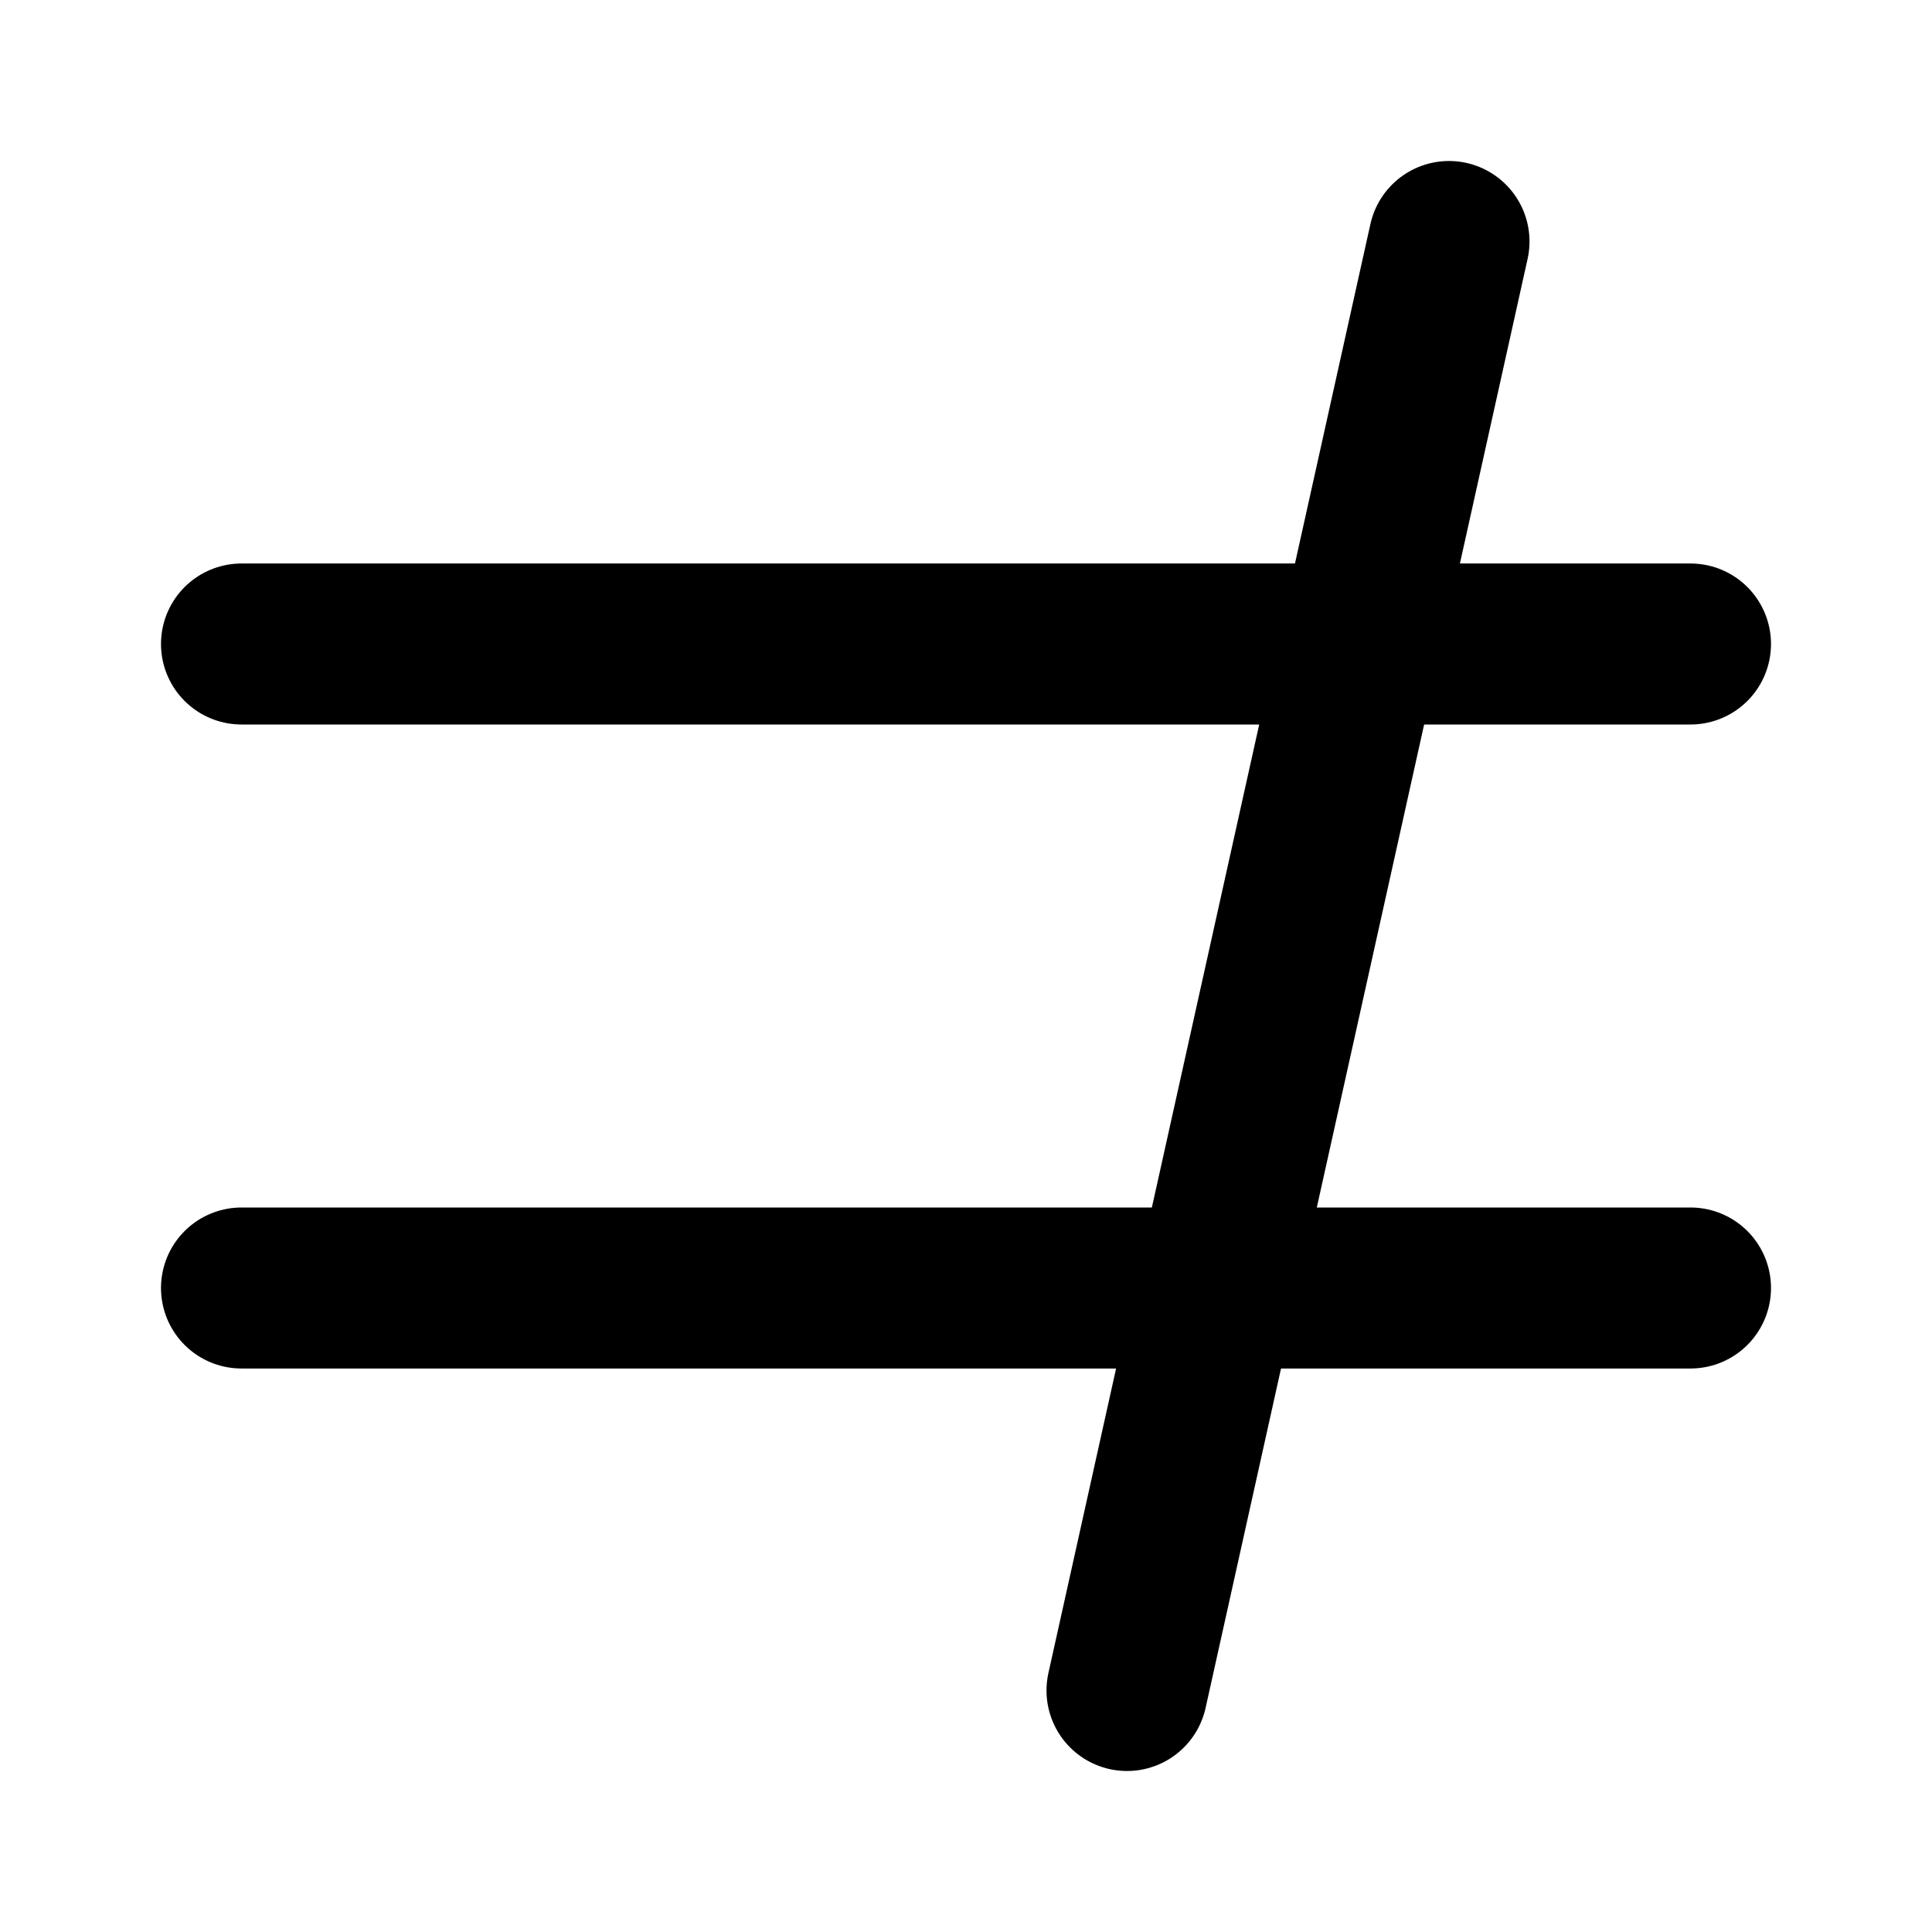
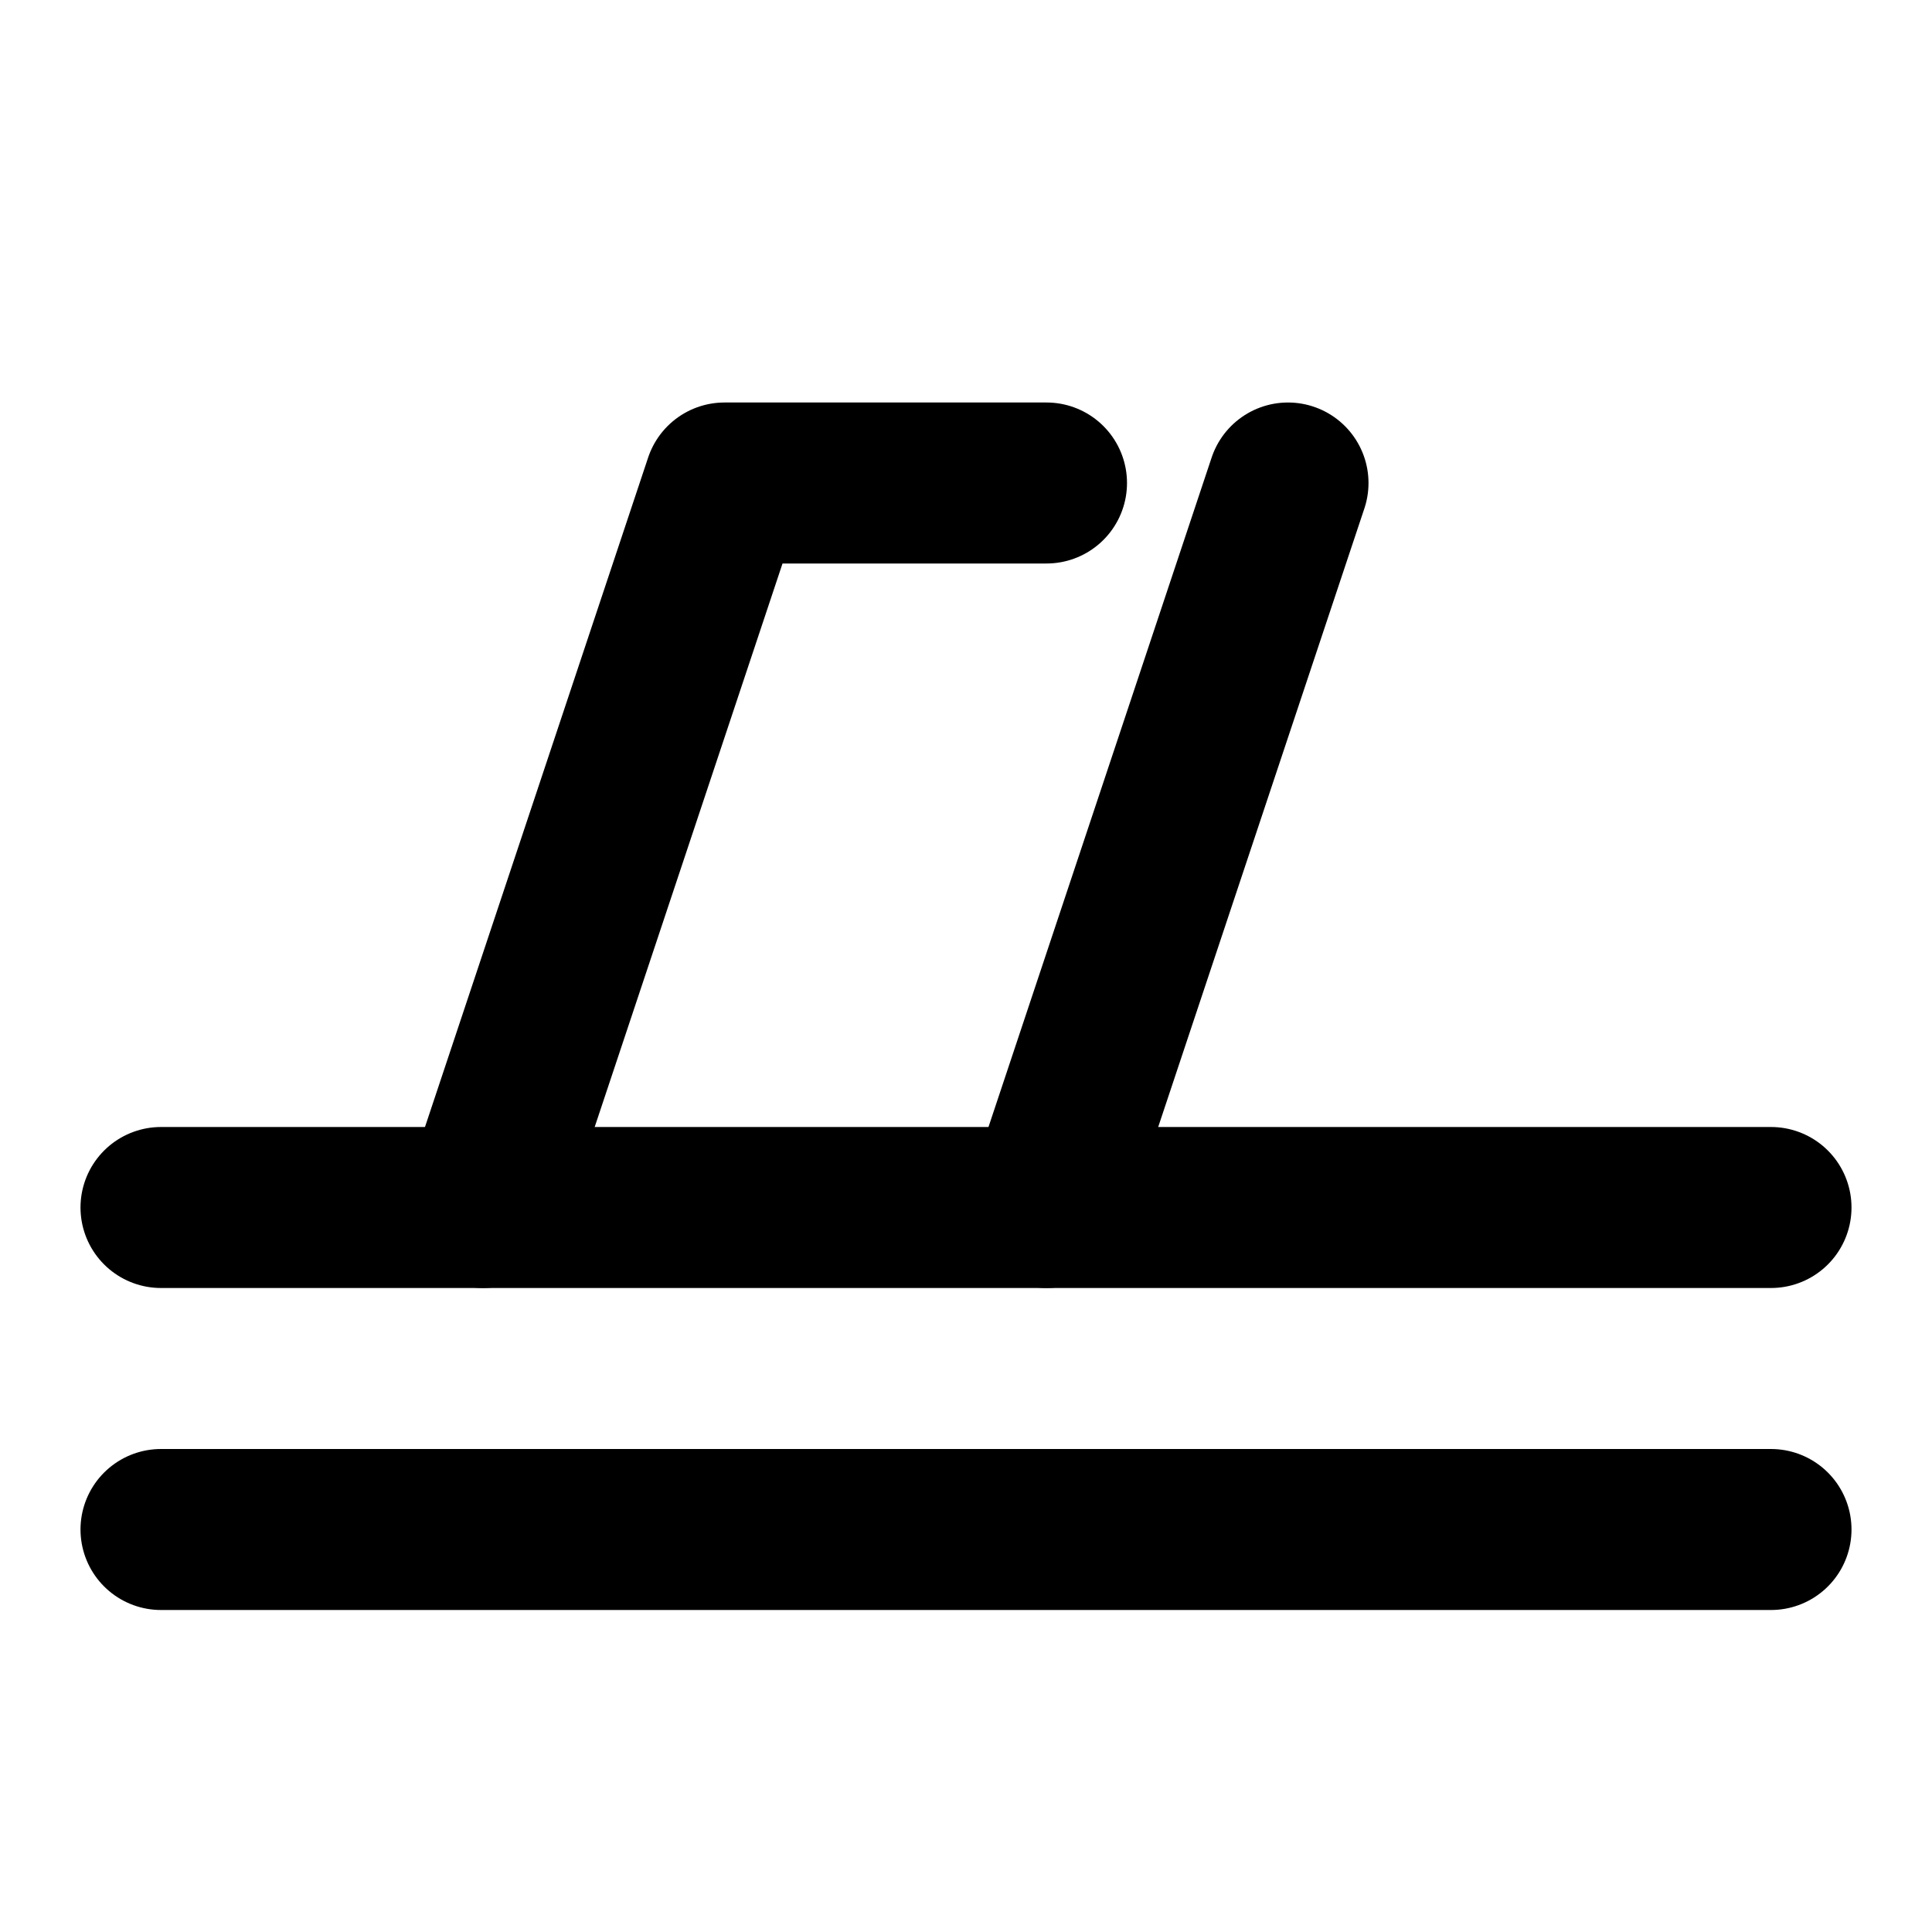
<svg xmlns="http://www.w3.org/2000/svg" width="24" height="24" viewBox="0 0 24 24" fill="none" stroke="currentColor" stroke-width="2" stroke-linecap="round" stroke-linejoin="round">
-   <path d="M3 8h18M3 16h18" />
-   <path d="M14 21l4-18" />
+   <path d="M2 15h20M2 19h20" />
+   <path d="M6 15l3-9h4M13 15l3-9" />
</svg>
